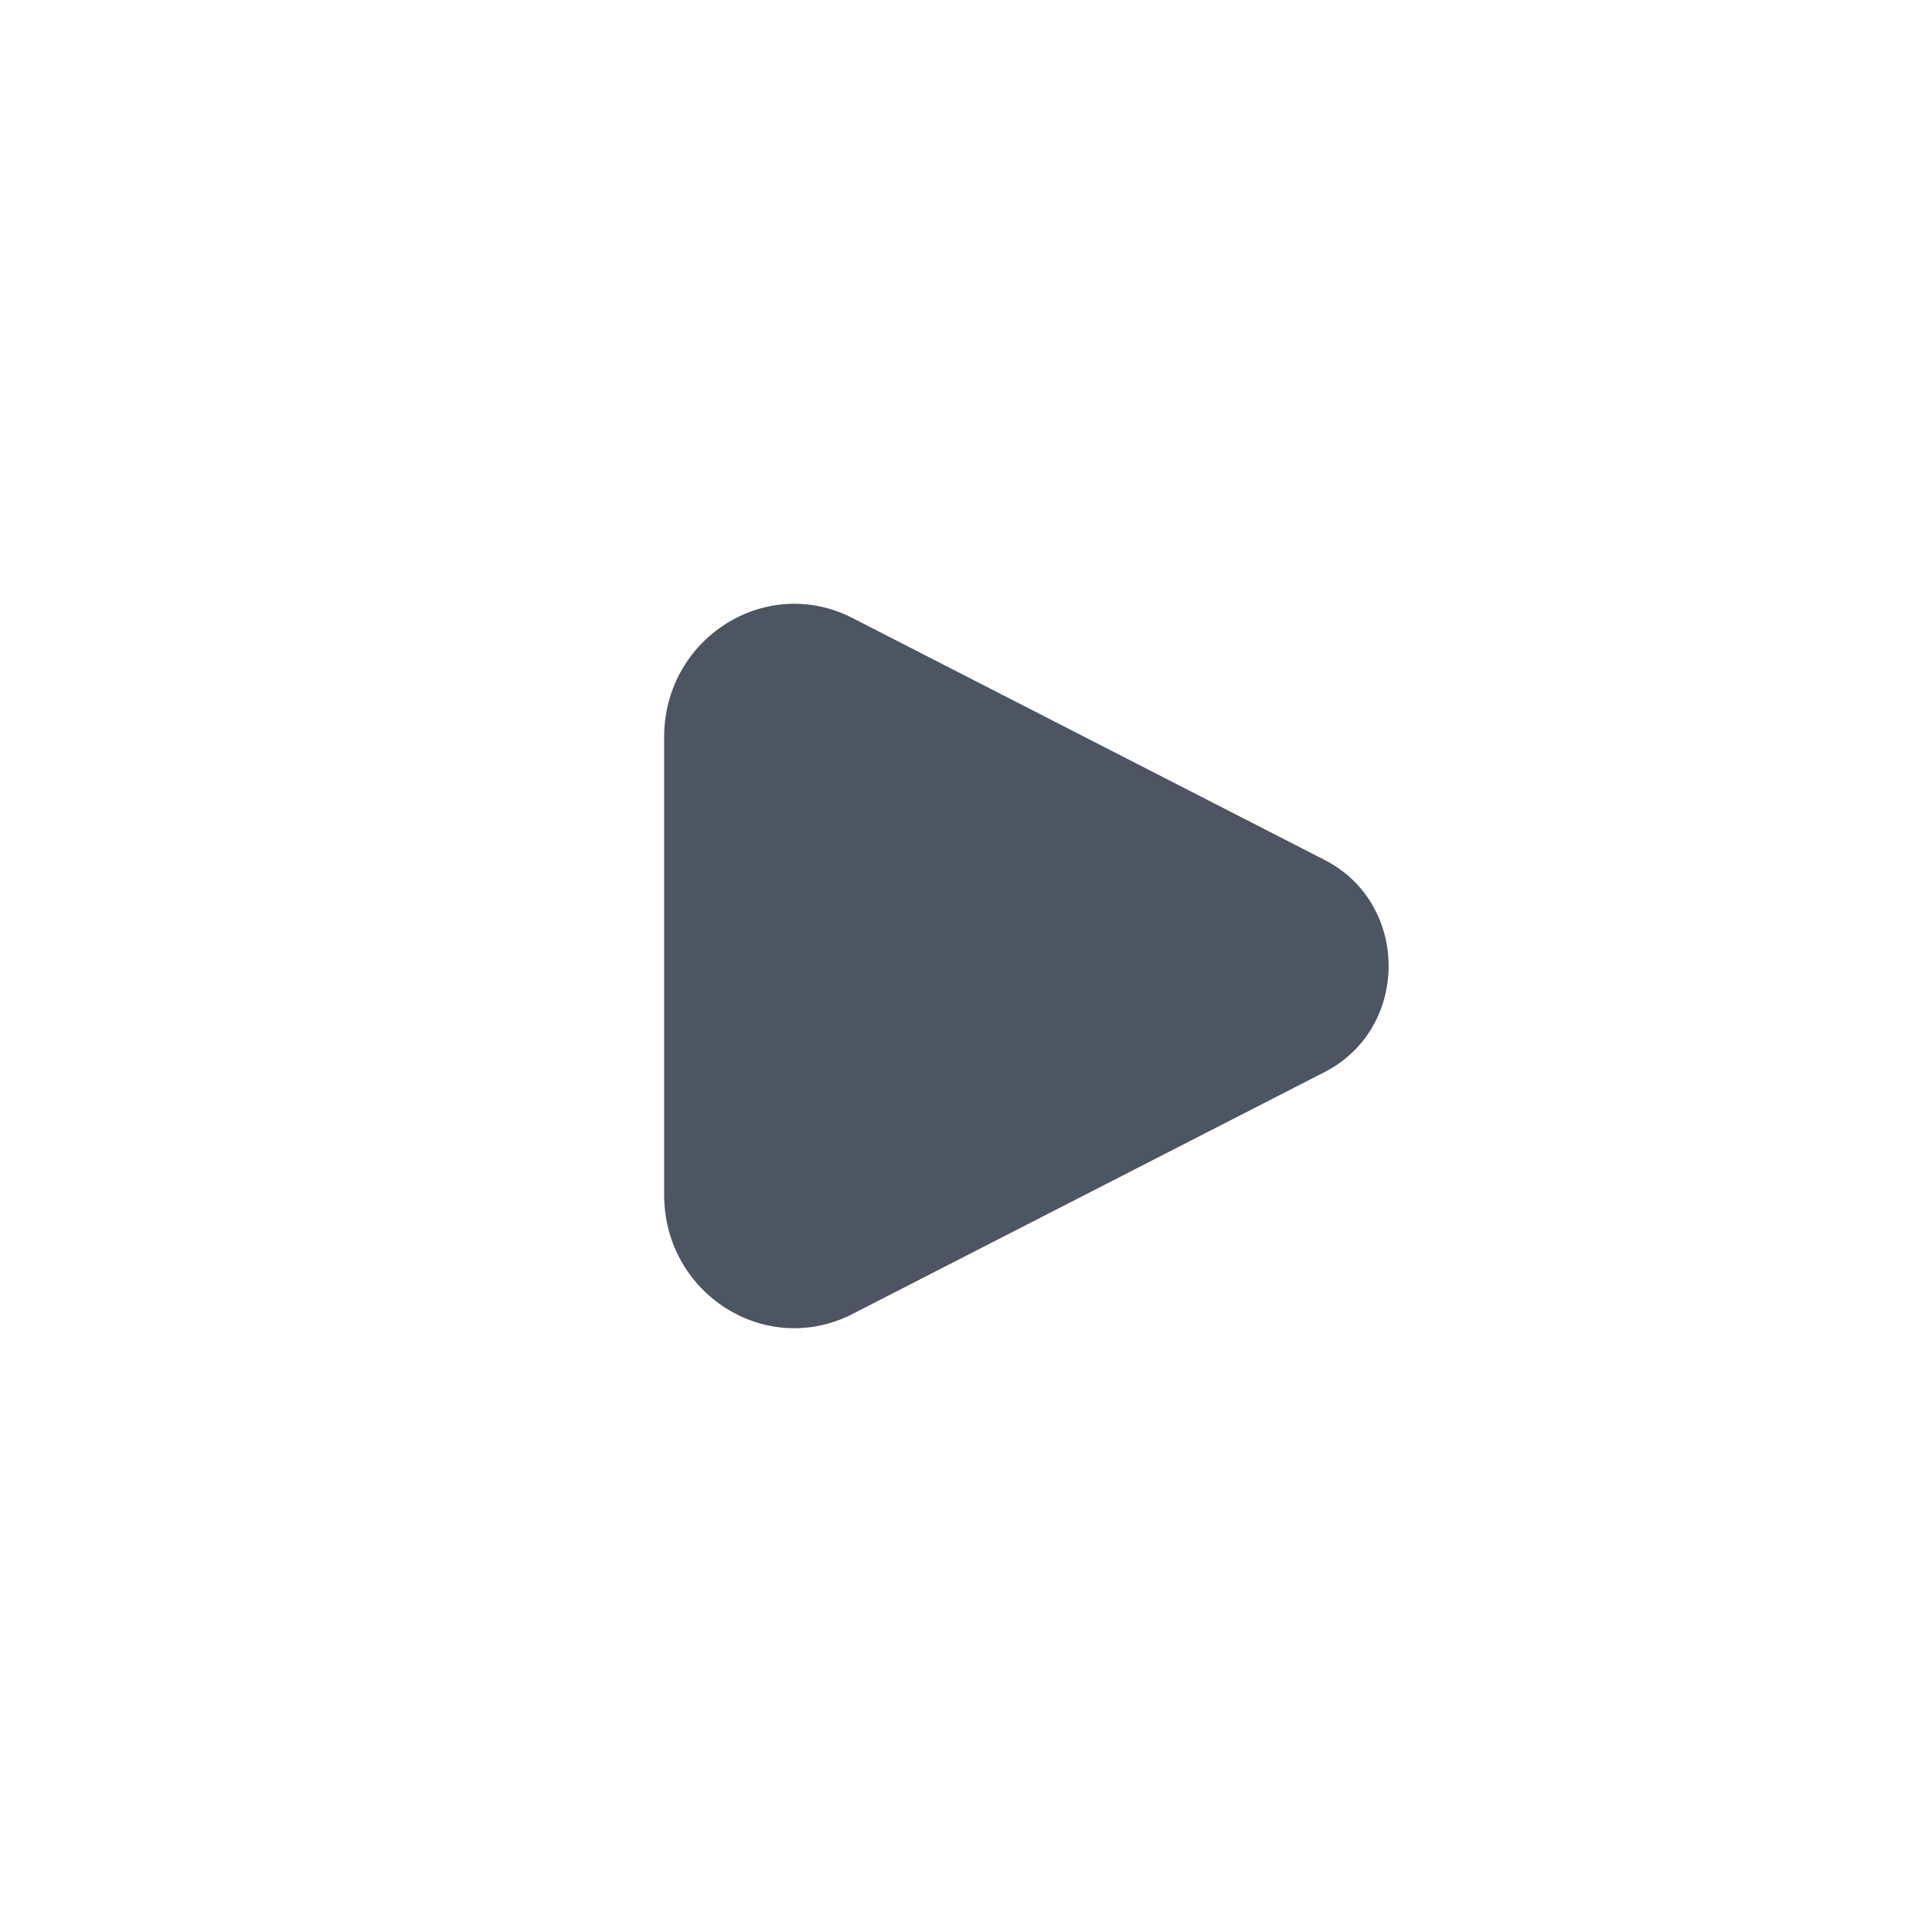
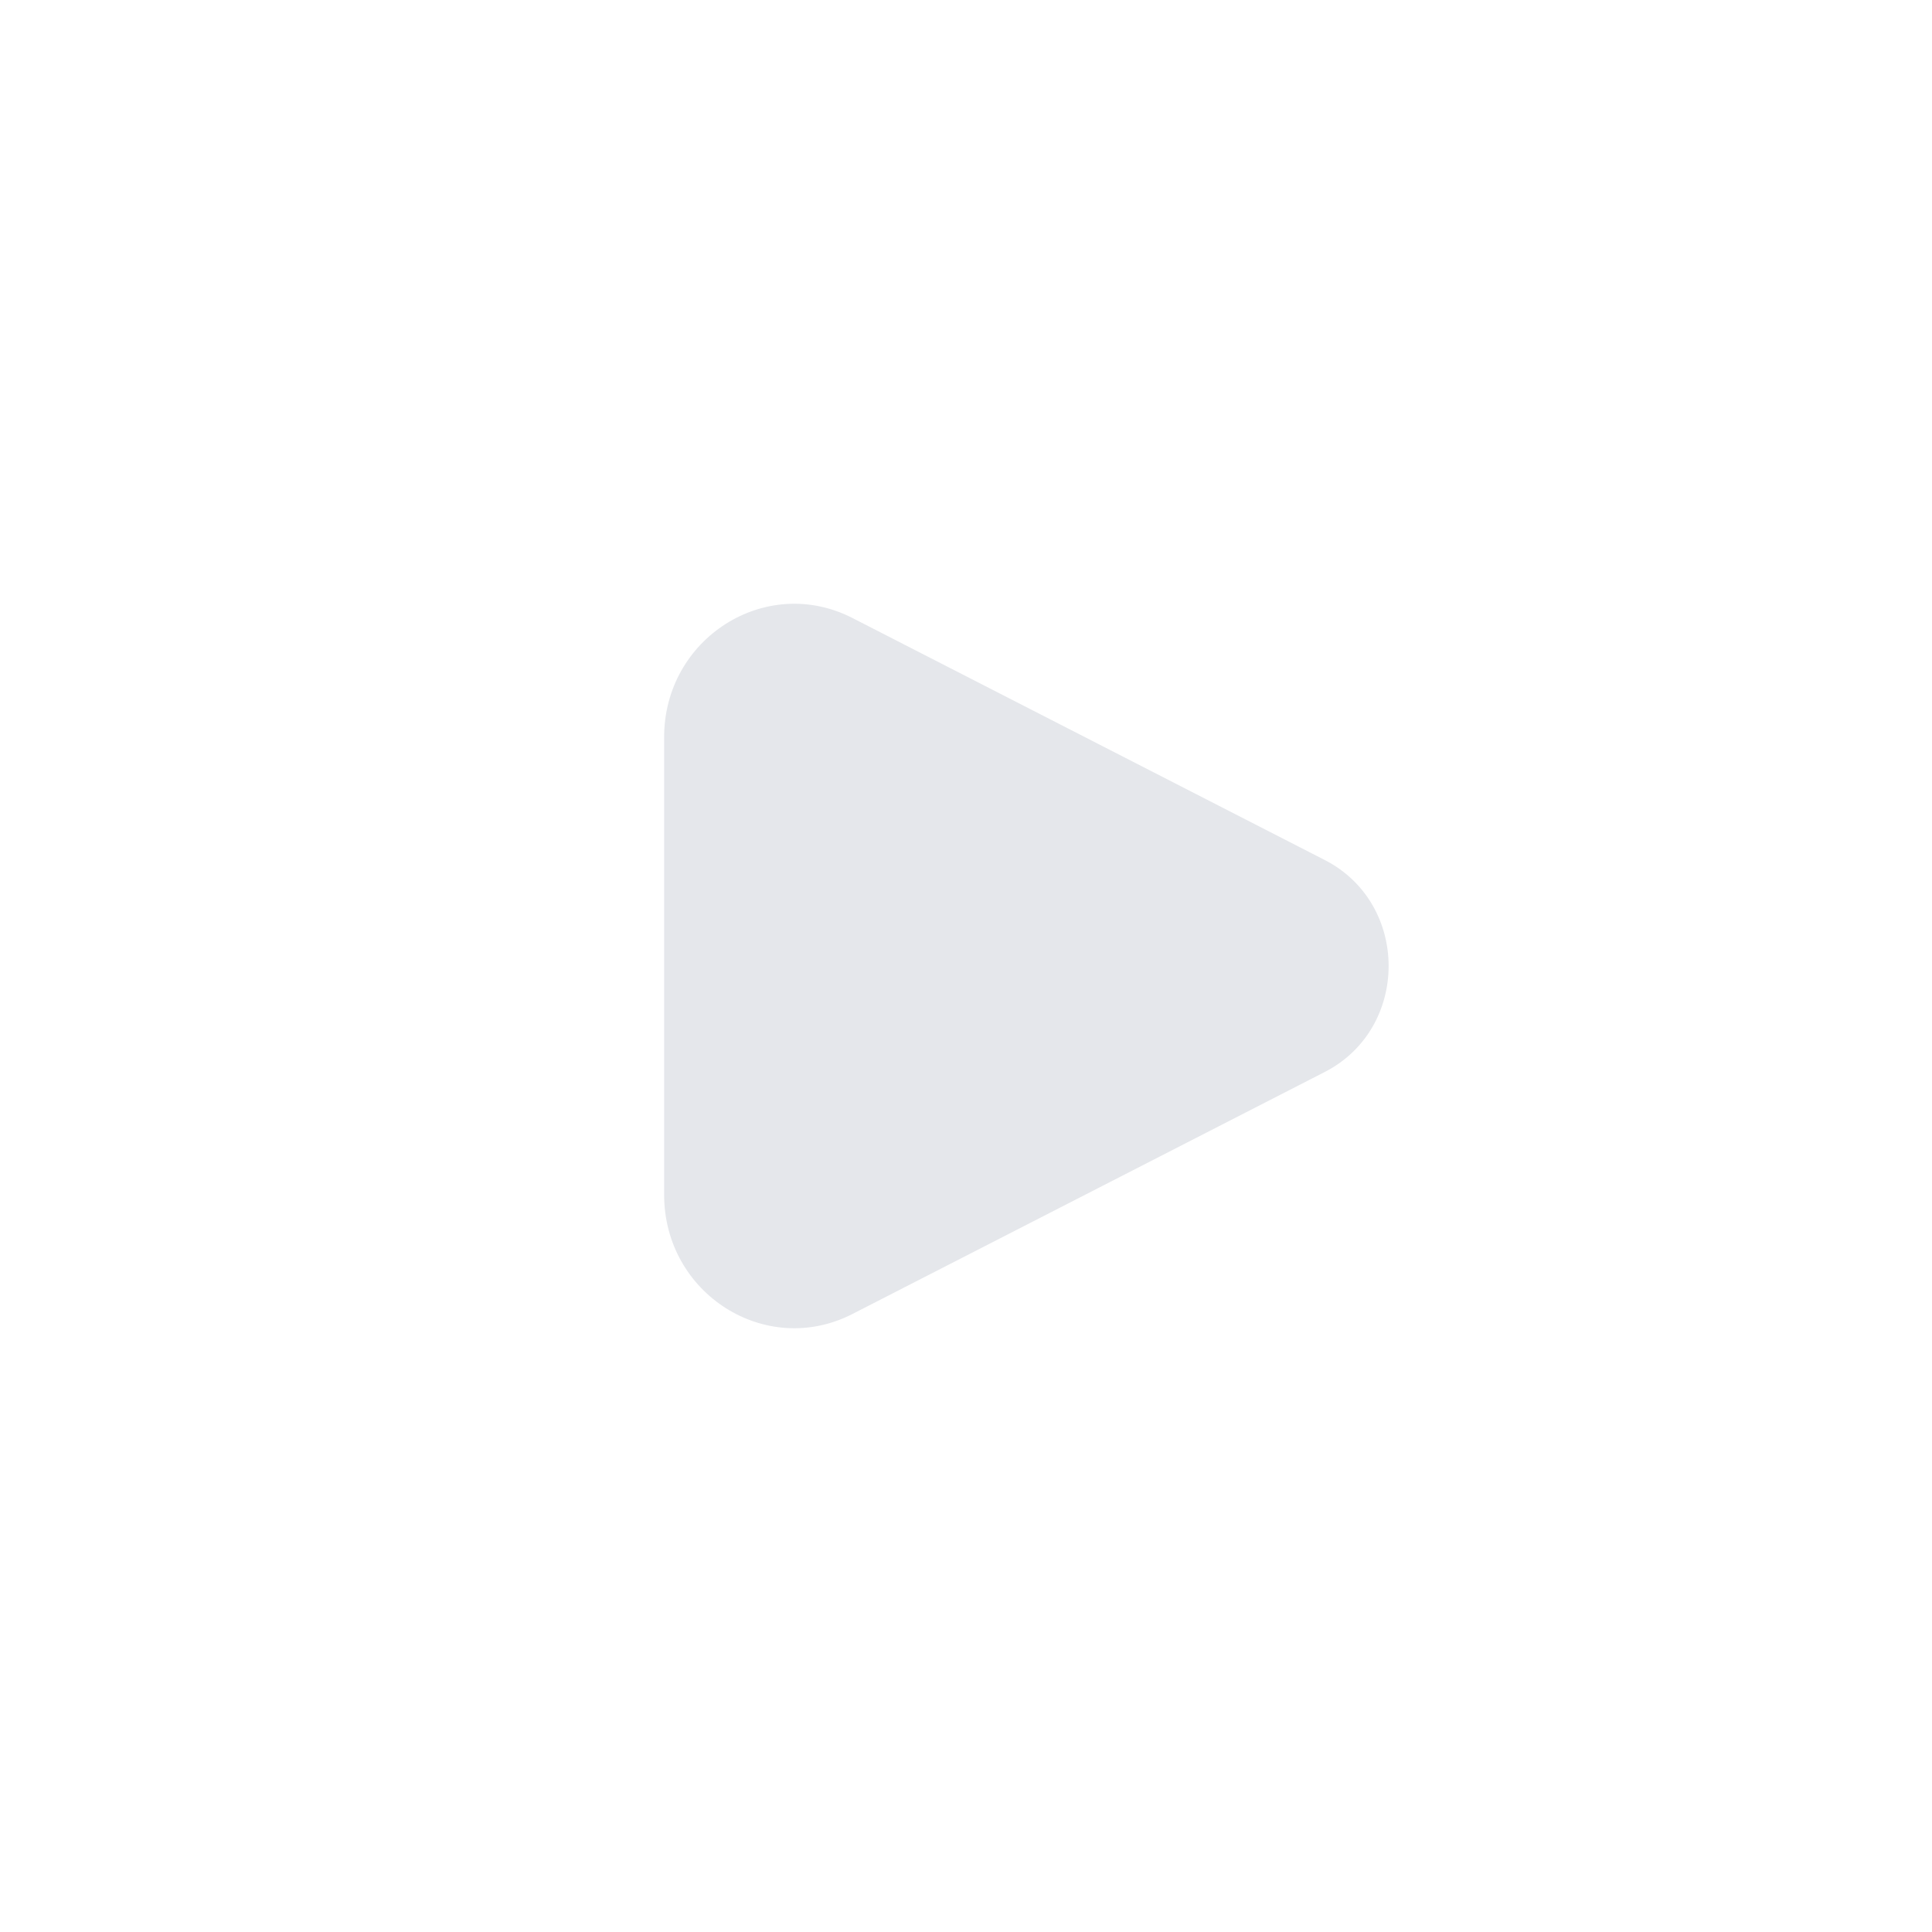
<svg xmlns="http://www.w3.org/2000/svg" width="32" height="32" viewBox="0 0 32 32" fill="none">
-   <path d="M21.941 14.244L14.119 10.236C12.686 9.502 11 10.57 11 12.211V19.788C11 21.43 12.686 22.498 14.119 21.764L21.941 17.756C23.353 17.032 23.353 14.967 21.941 14.244Z" fill="#4D5562" />
+   <path d="M21.941 14.244L14.119 10.236C12.686 9.502 11 10.57 11 12.211V19.788C11 21.43 12.686 22.498 14.119 21.764L21.941 17.756C23.353 17.032 23.353 14.967 21.941 14.244Z" fill="#E5E7EB" />
</svg>
